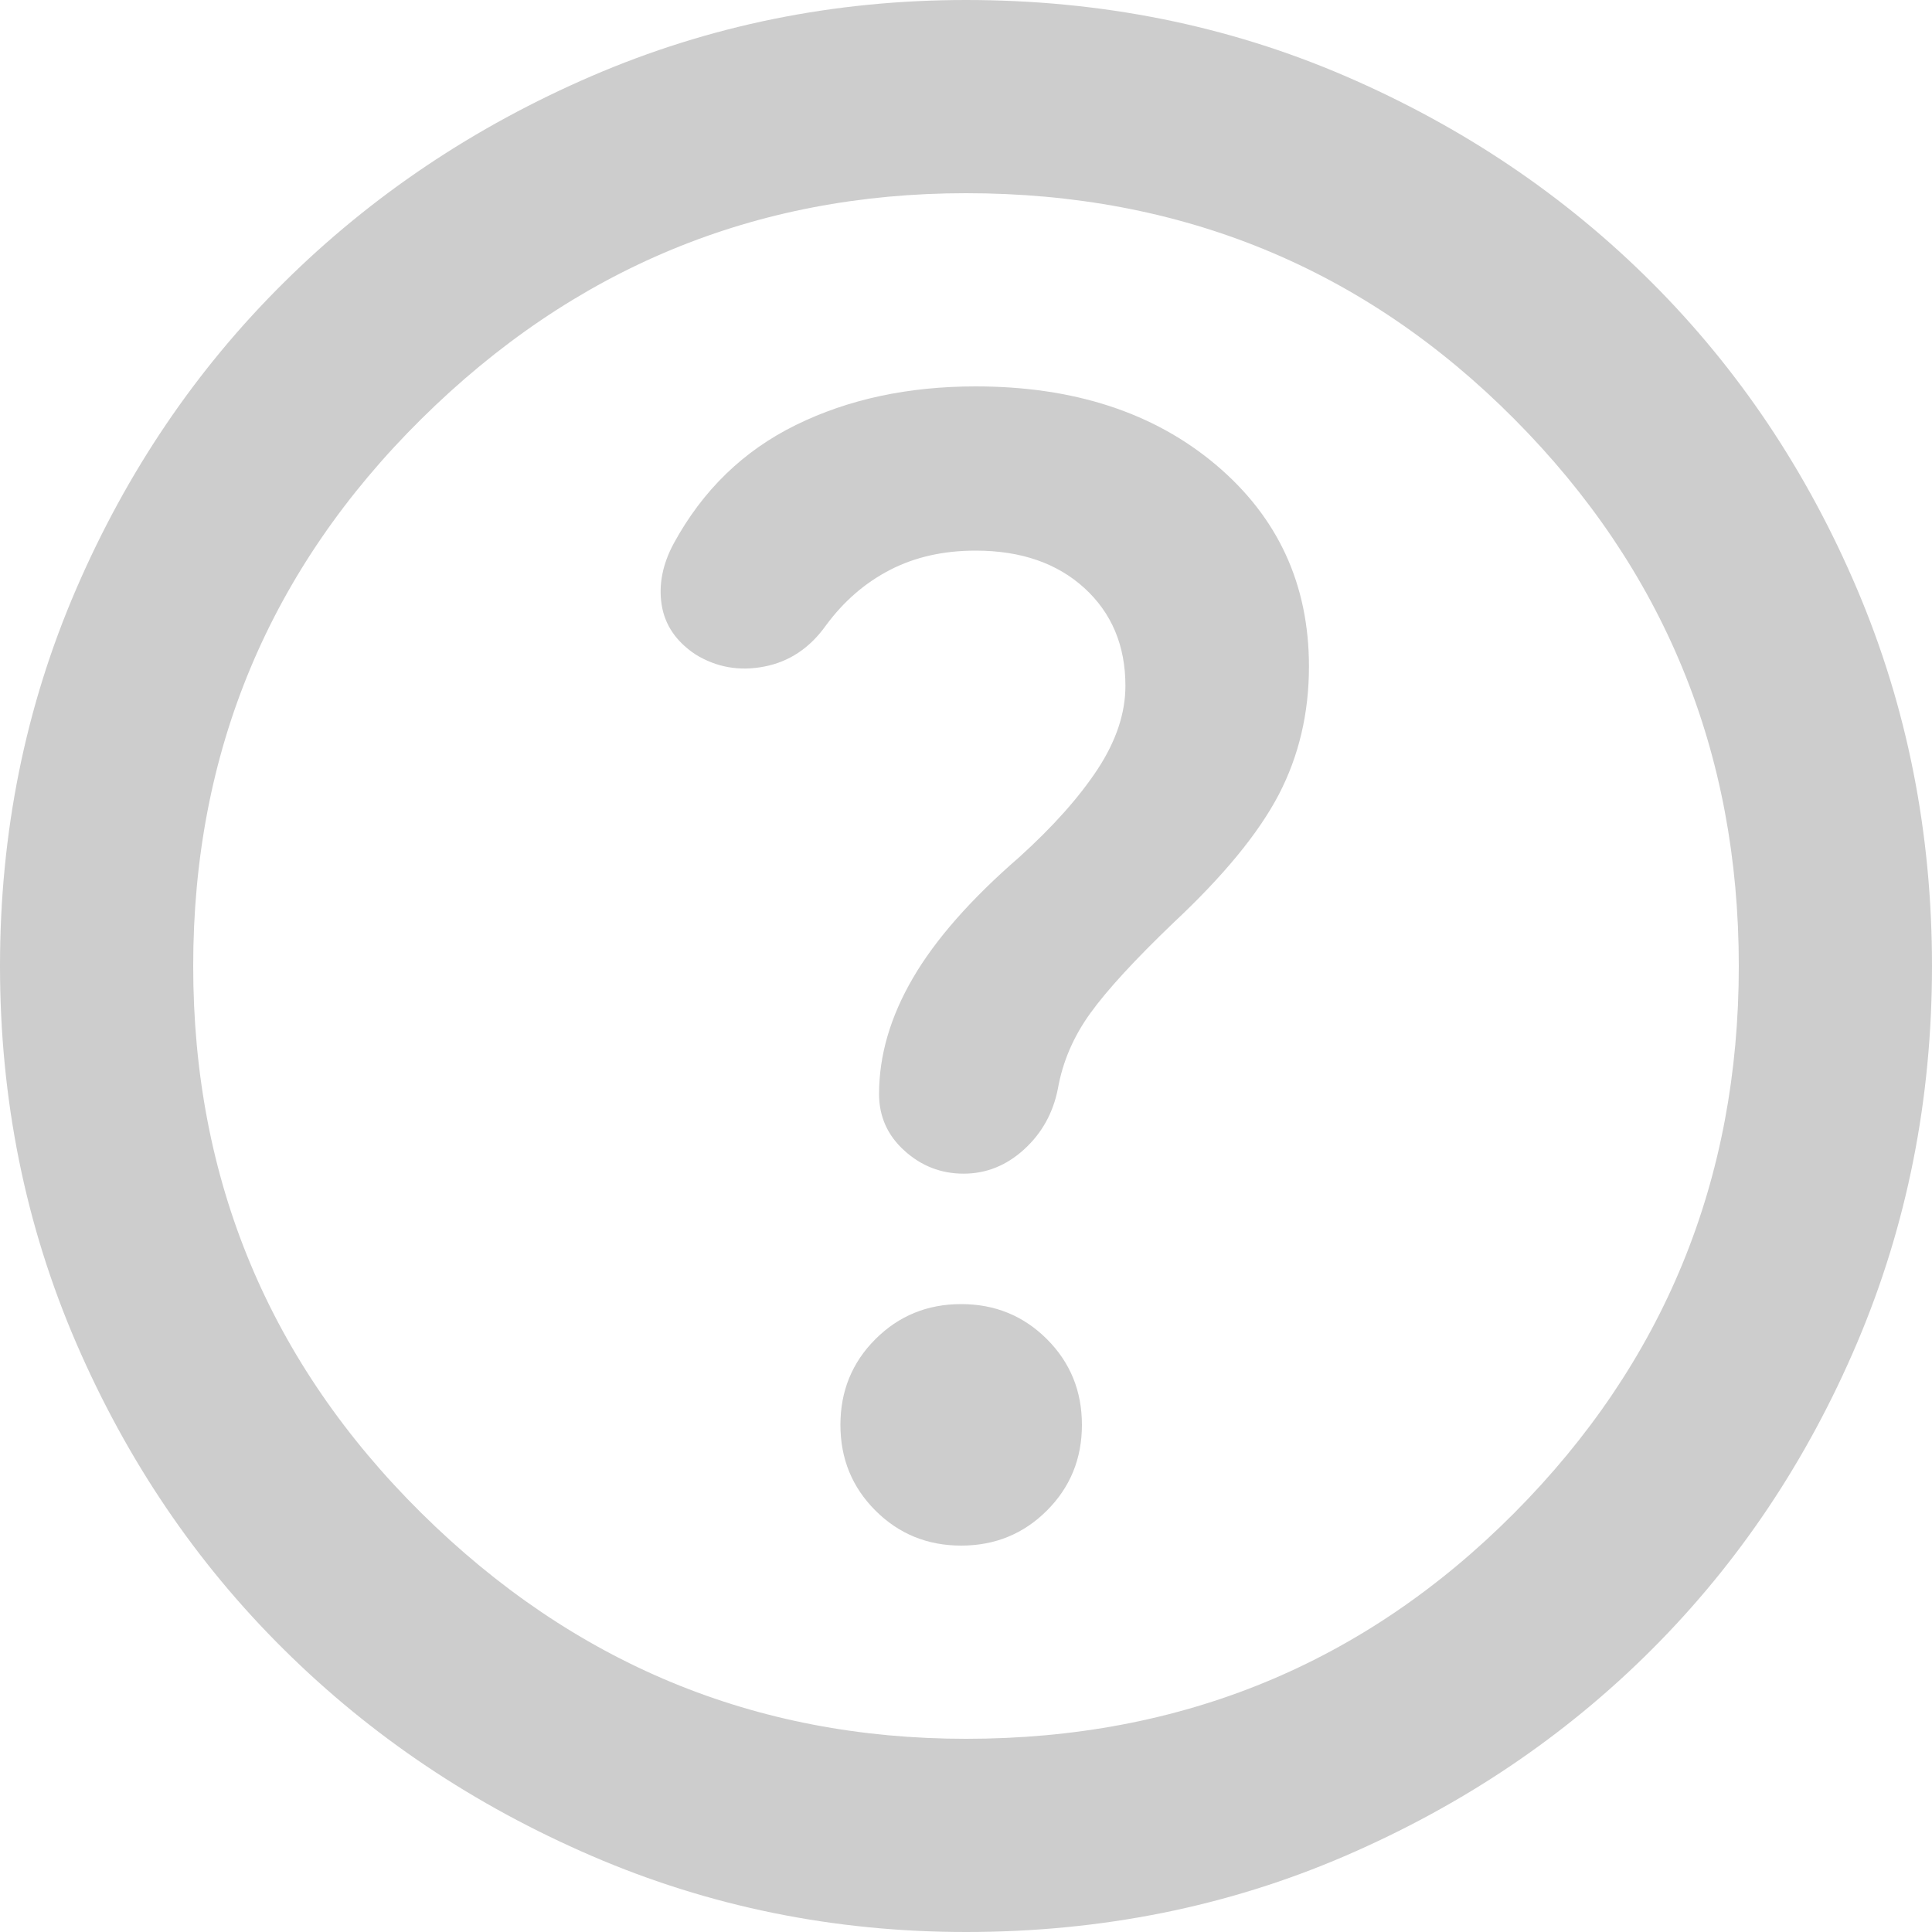
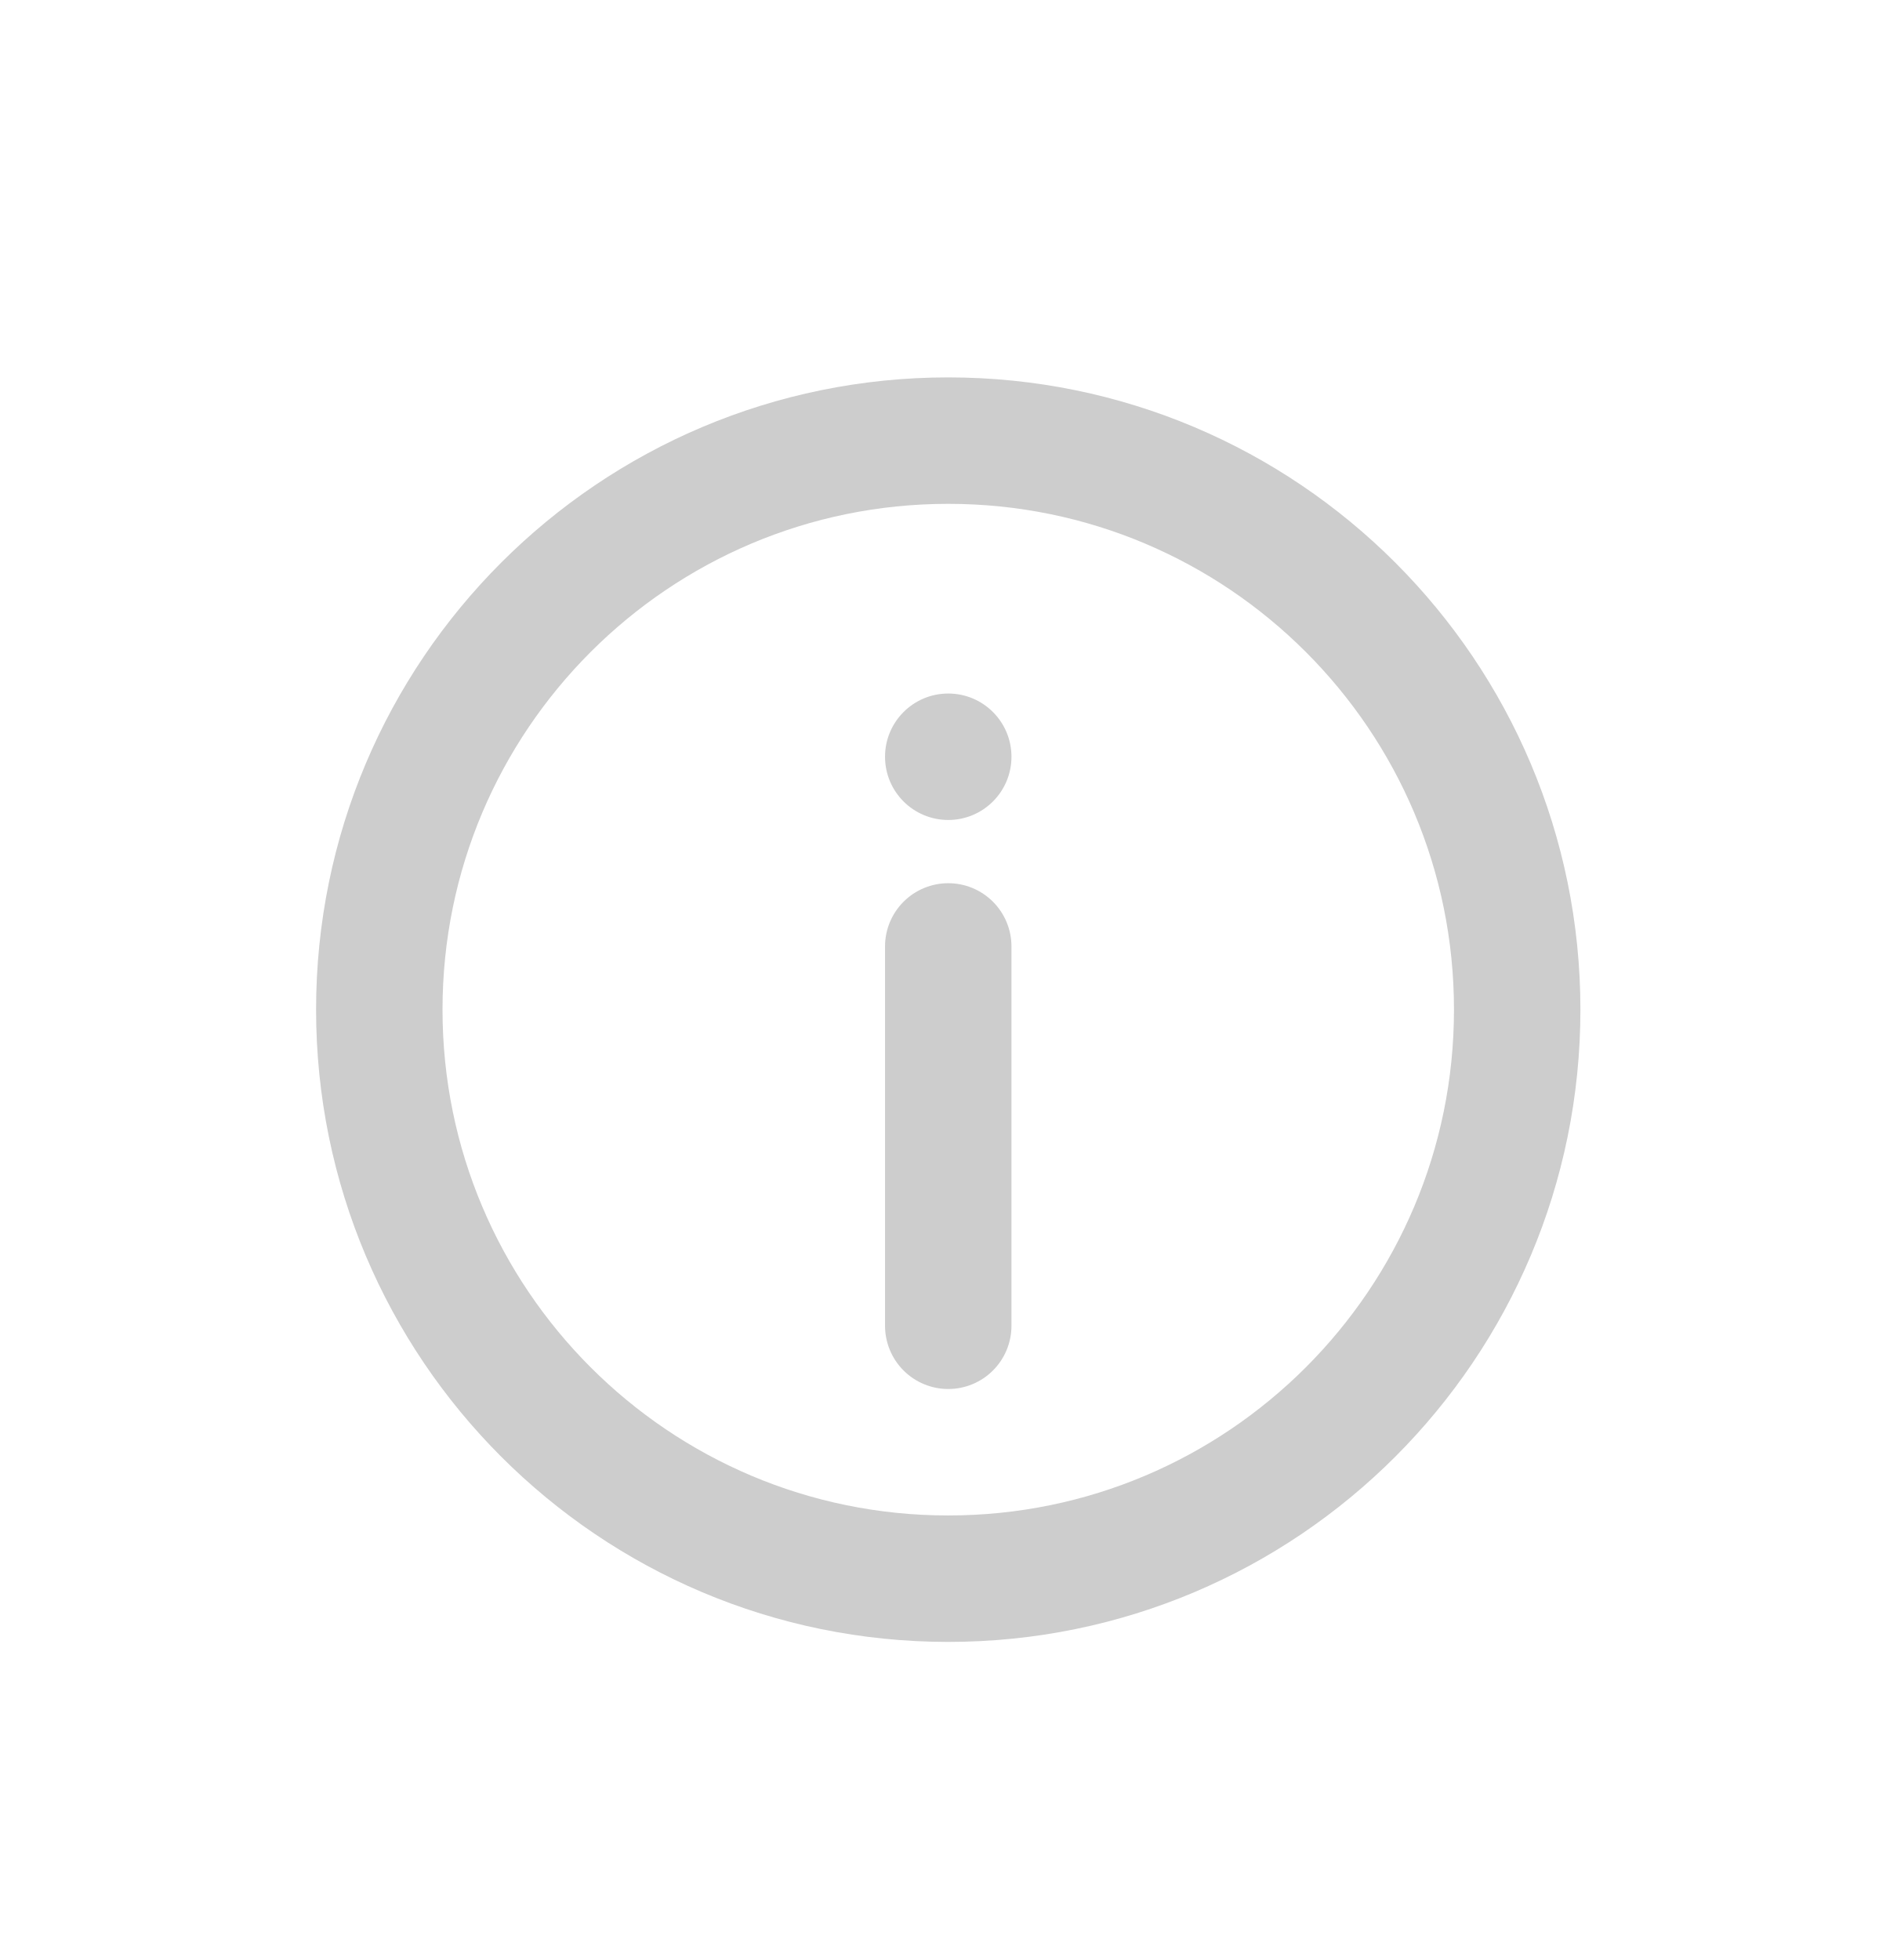
- <svg xmlns="http://www.w3.org/2000/svg" width="31" height="31" viewBox="0 0 31 31" fill="none">
-   <path d="M15.422 24.8C15.965 24.8 16.424 24.612 16.799 24.237C17.173 23.863 17.36 23.405 17.36 22.863C17.36 22.32 17.173 21.862 16.799 21.488C16.424 21.113 15.965 20.925 15.422 20.925C14.88 20.925 14.421 21.113 14.046 21.488C13.672 21.862 13.485 22.32 13.485 22.863C13.485 23.405 13.672 23.863 14.046 24.237C14.421 24.612 14.88 24.8 15.422 24.8ZM15.655 8.835C16.378 8.835 16.96 9.035 17.399 9.435C17.838 9.836 18.058 10.359 18.058 11.005C18.058 11.444 17.909 11.889 17.613 12.341C17.315 12.794 16.895 13.265 16.352 13.756C15.578 14.428 15.009 15.074 14.648 15.694C14.286 16.314 14.105 16.934 14.105 17.554C14.105 17.915 14.241 18.219 14.513 18.464C14.783 18.709 15.1 18.832 15.461 18.832C15.823 18.832 16.146 18.703 16.43 18.445C16.714 18.187 16.895 17.864 16.973 17.476C17.05 17.037 17.225 16.631 17.496 16.256C17.767 15.881 18.212 15.397 18.832 14.803C19.633 14.053 20.195 13.369 20.519 12.749C20.841 12.129 21.003 11.444 21.003 10.695C21.003 9.377 20.506 8.299 19.511 7.459C18.516 6.62 17.231 6.2 15.655 6.2C14.57 6.2 13.608 6.407 12.769 6.82C11.929 7.233 11.276 7.866 10.811 8.719C10.63 9.055 10.566 9.384 10.617 9.706C10.669 10.03 10.85 10.295 11.16 10.501C11.496 10.708 11.864 10.773 12.265 10.695C12.665 10.617 12.994 10.398 13.252 10.036C13.537 9.649 13.879 9.352 14.28 9.145C14.68 8.938 15.138 8.835 15.655 8.835ZM15.5 31C13.382 31 11.38 30.593 9.494 29.779C7.608 28.965 5.961 27.861 4.554 26.466C3.145 25.071 2.035 23.431 1.221 21.545C0.407 19.659 0 17.644 0 15.5C0 13.356 0.407 11.341 1.221 9.455C2.035 7.569 3.145 5.929 4.554 4.534C5.961 3.139 7.608 2.034 9.494 1.22C11.38 0.407 13.382 0 15.5 0C17.67 0 19.698 0.407 21.584 1.22C23.47 2.034 25.11 3.139 26.505 4.534C27.9 5.929 28.998 7.569 29.799 9.455C30.6 11.341 31 13.356 31 15.5C31 17.644 30.6 19.659 29.799 21.545C28.998 23.431 27.9 25.071 26.505 26.466C25.11 27.861 23.47 28.965 21.584 29.779C19.698 30.593 17.67 31 15.5 31ZM15.5 27.9C18.962 27.9 21.894 26.692 24.296 24.278C26.699 21.862 27.9 18.936 27.9 15.5C27.9 12.064 26.699 9.138 24.296 6.722C21.894 4.307 18.962 3.1 15.5 3.1C12.116 3.1 9.203 4.307 6.761 6.722C4.32 9.138 3.1 12.064 3.1 15.5C3.1 18.936 4.32 21.862 6.761 24.278C9.203 26.692 12.116 27.9 15.5 27.9Z" fill="#CDCDCD" />
+ <svg xmlns="http://www.w3.org/2000/svg" width="30" height="31" viewBox="0 0 30 31" fill="none">
+   <circle cx="15" cy="15.969" r="9" stroke="#CDCDCD" stroke-width="2" />
+   <circle cx="15" cy="11.969" r="1" fill="#CDCDCD" />
+   <path d="M15 14.969V20.969" stroke="#CDCDCD" stroke-width="2" stroke-linecap="round" />
</svg>
